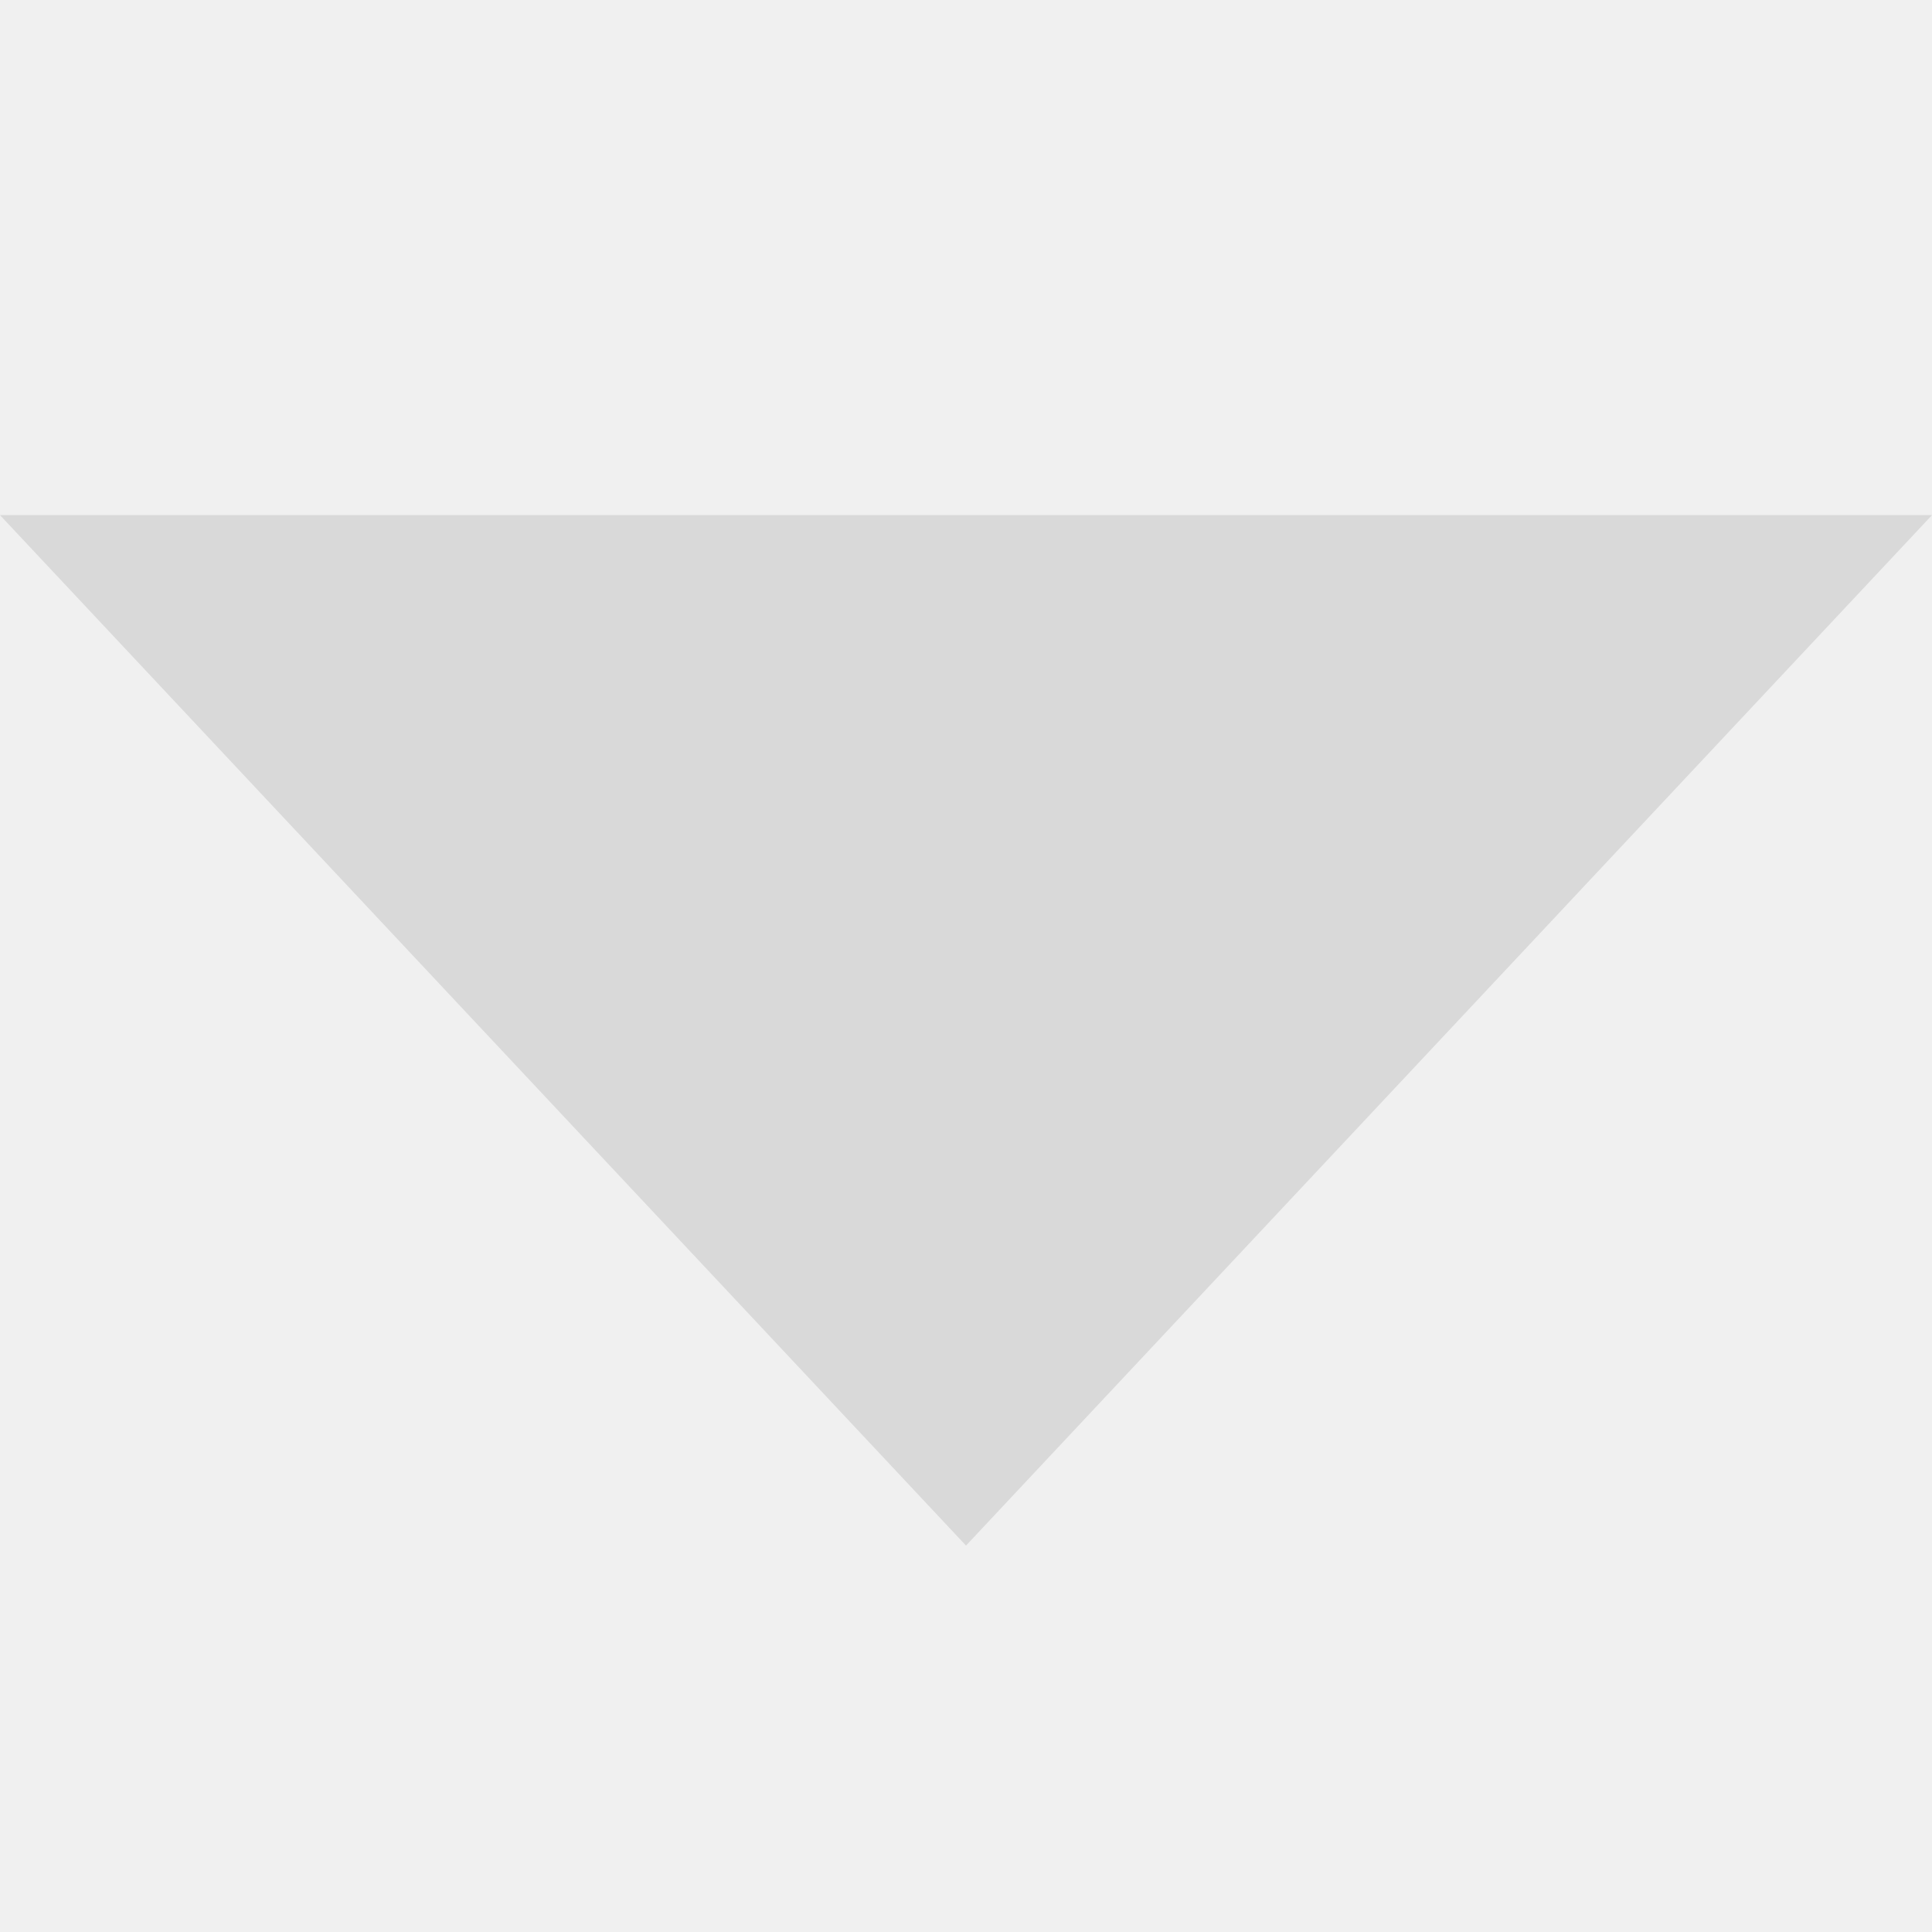
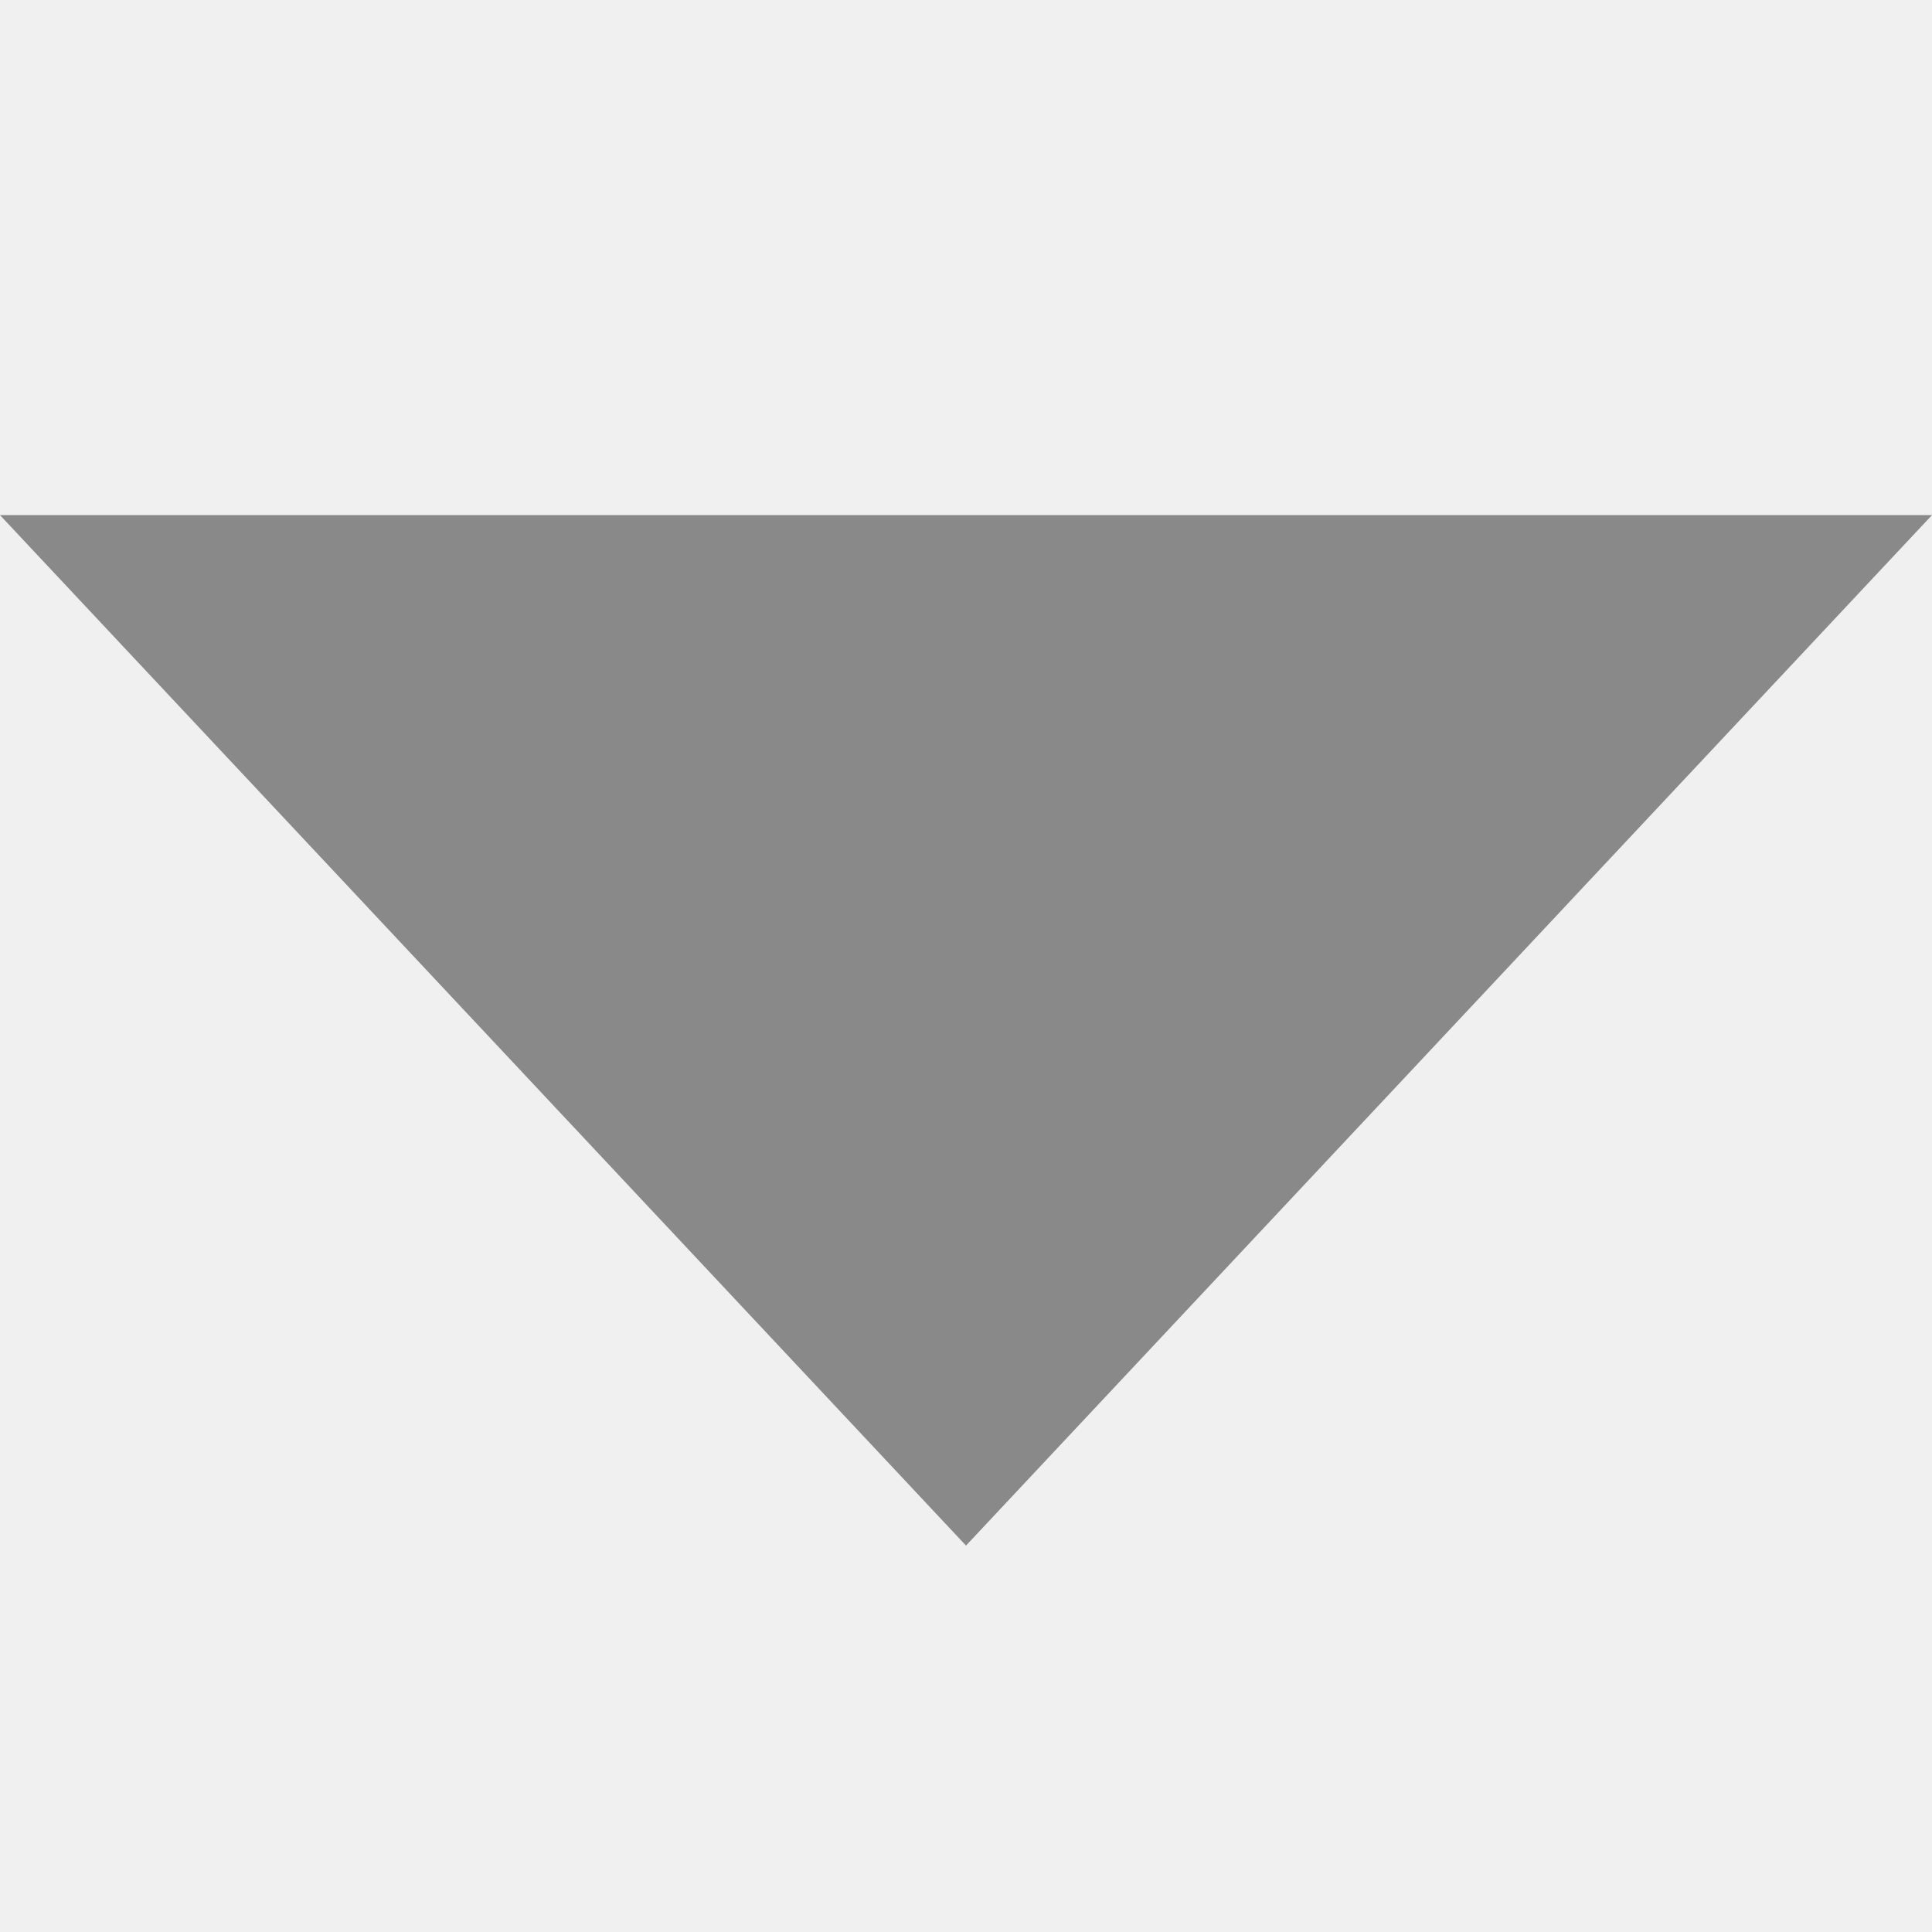
<svg xmlns="http://www.w3.org/2000/svg" width="8" height="8" viewBox="0 0 8 8" fill="none">
  <g clip-path="url(#clip0_843_5628)">
-     <path d="M4 6.4L0 2.133H8L4 6.4Z" fill="#D9D9D9" />
+     <path d="M4 6.4L0 2.133H8L4 6.4Z" fill="#898989" />
  </g>
  <defs>
    <clipPath id="clip0_843_5628">
      <rect width="8" height="8" fill="white" />
    </clipPath>
  </defs>
</svg>
